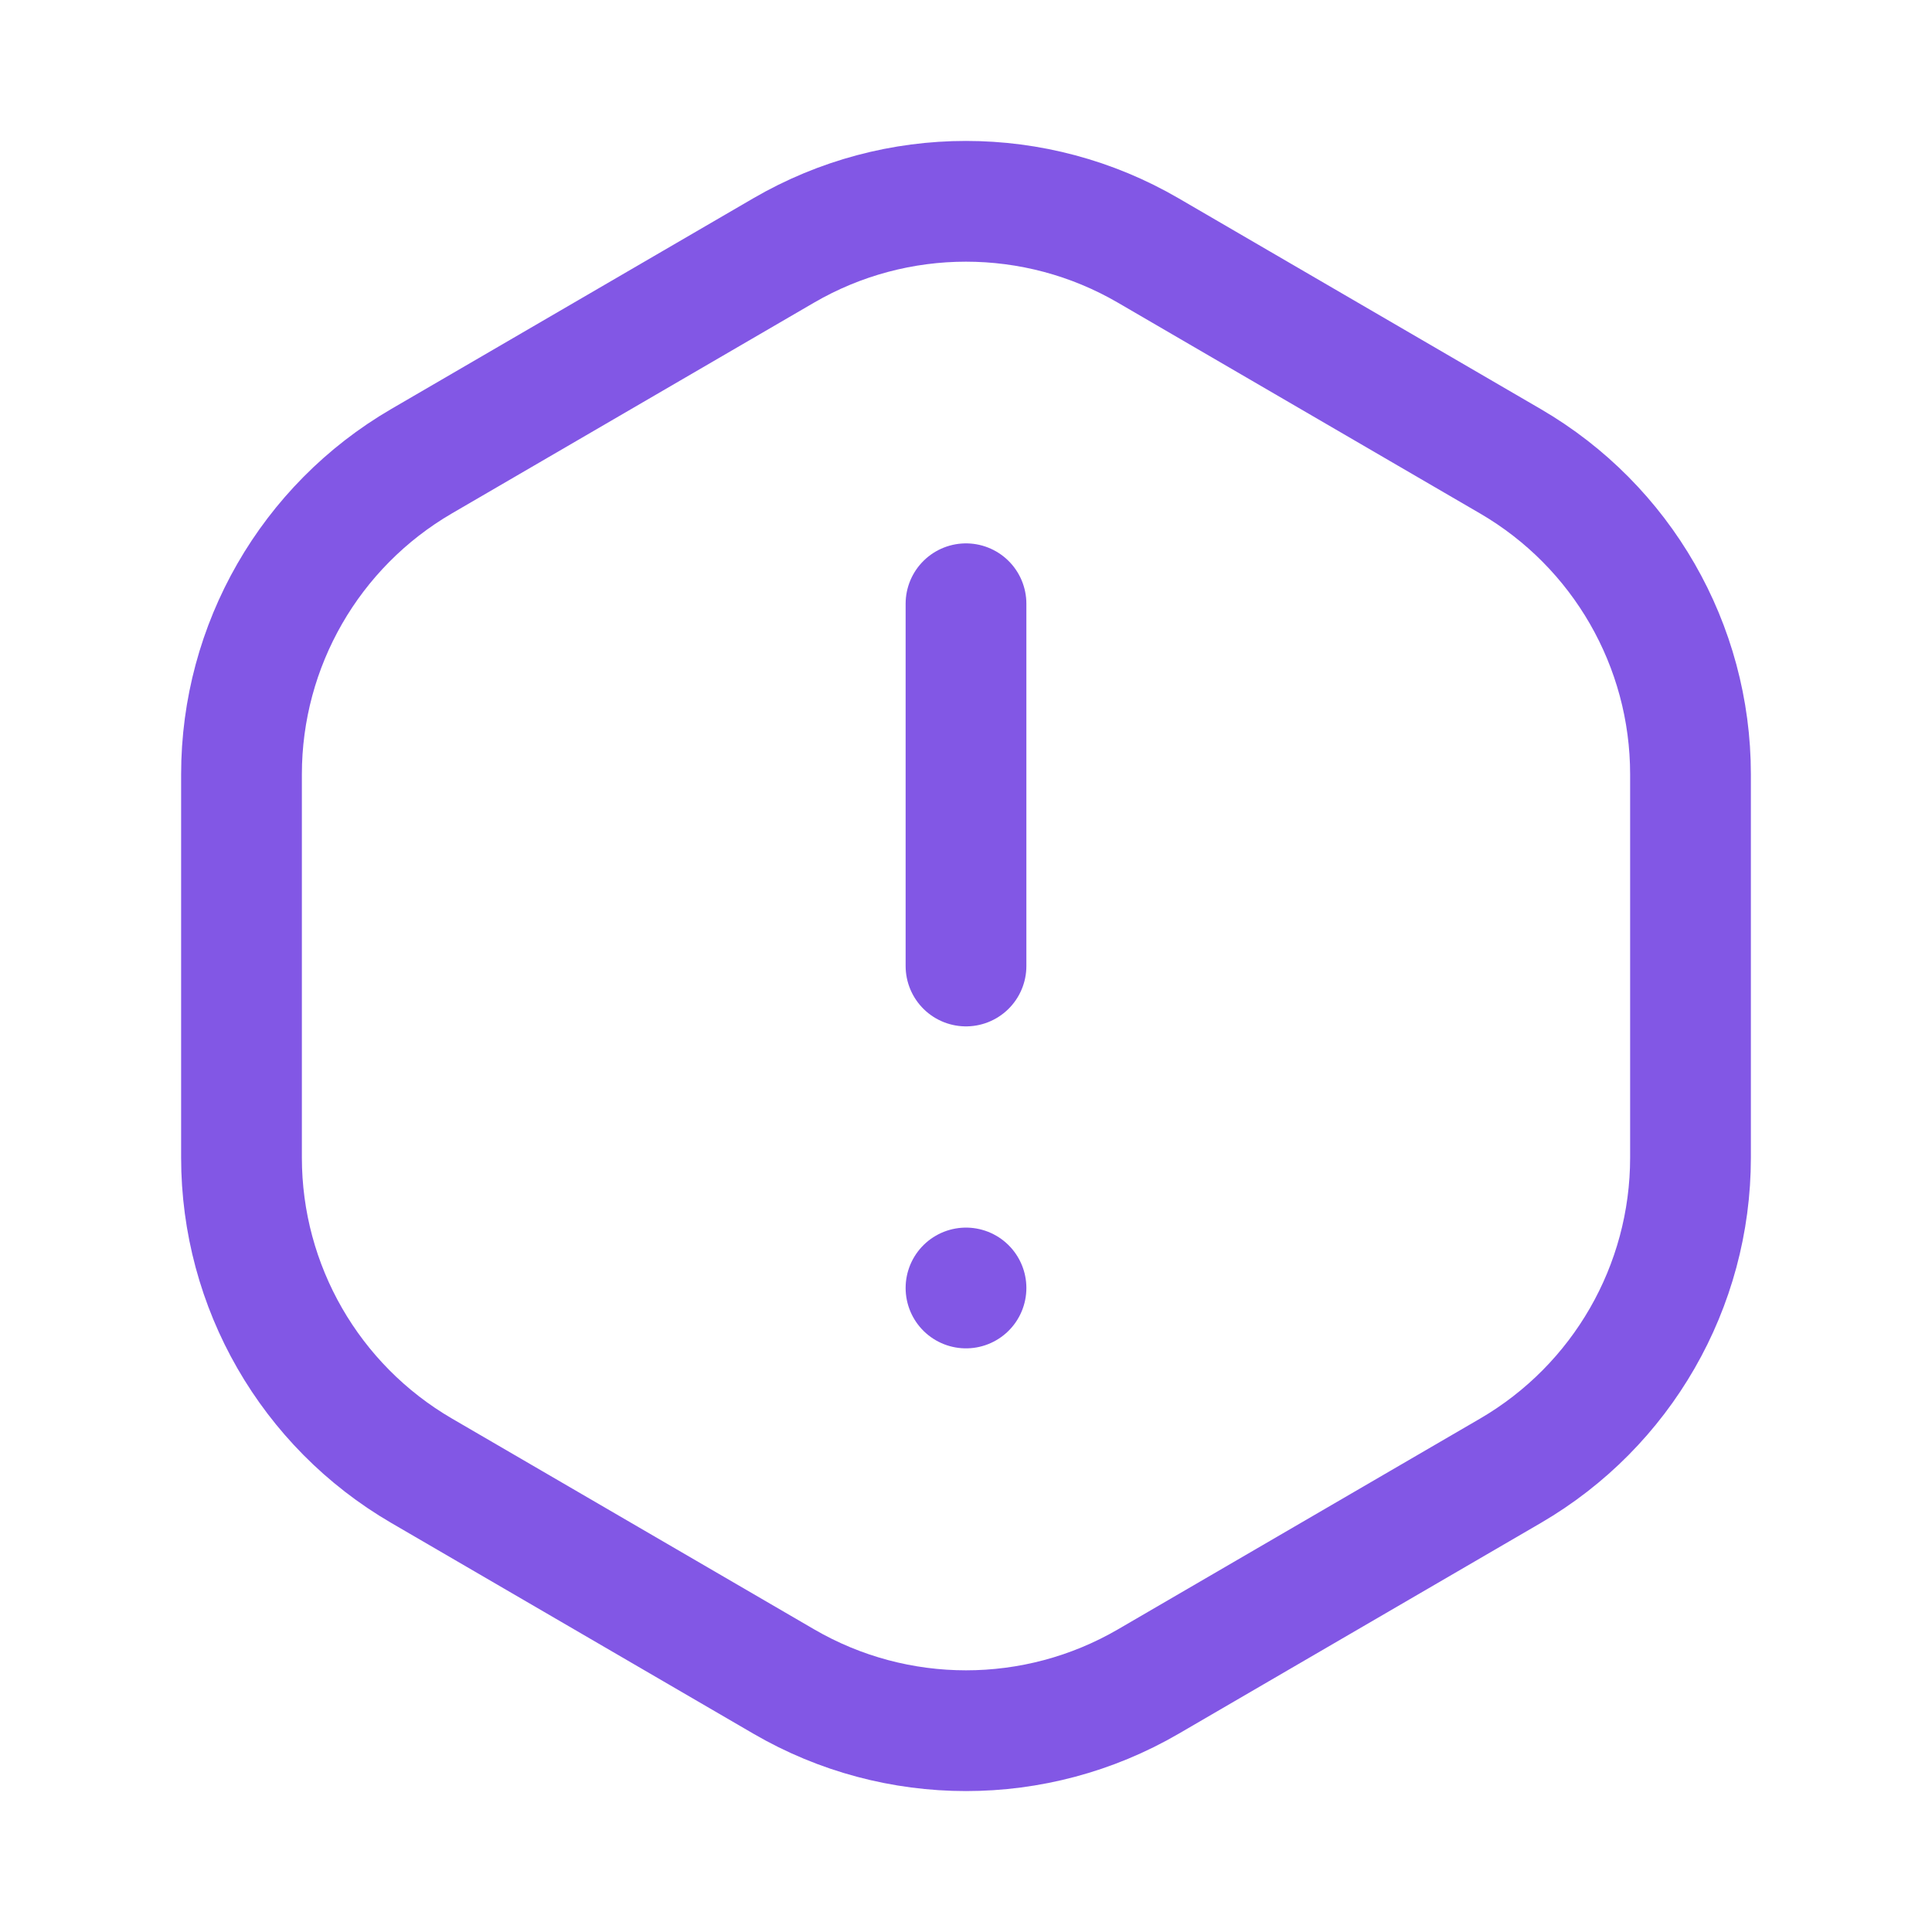
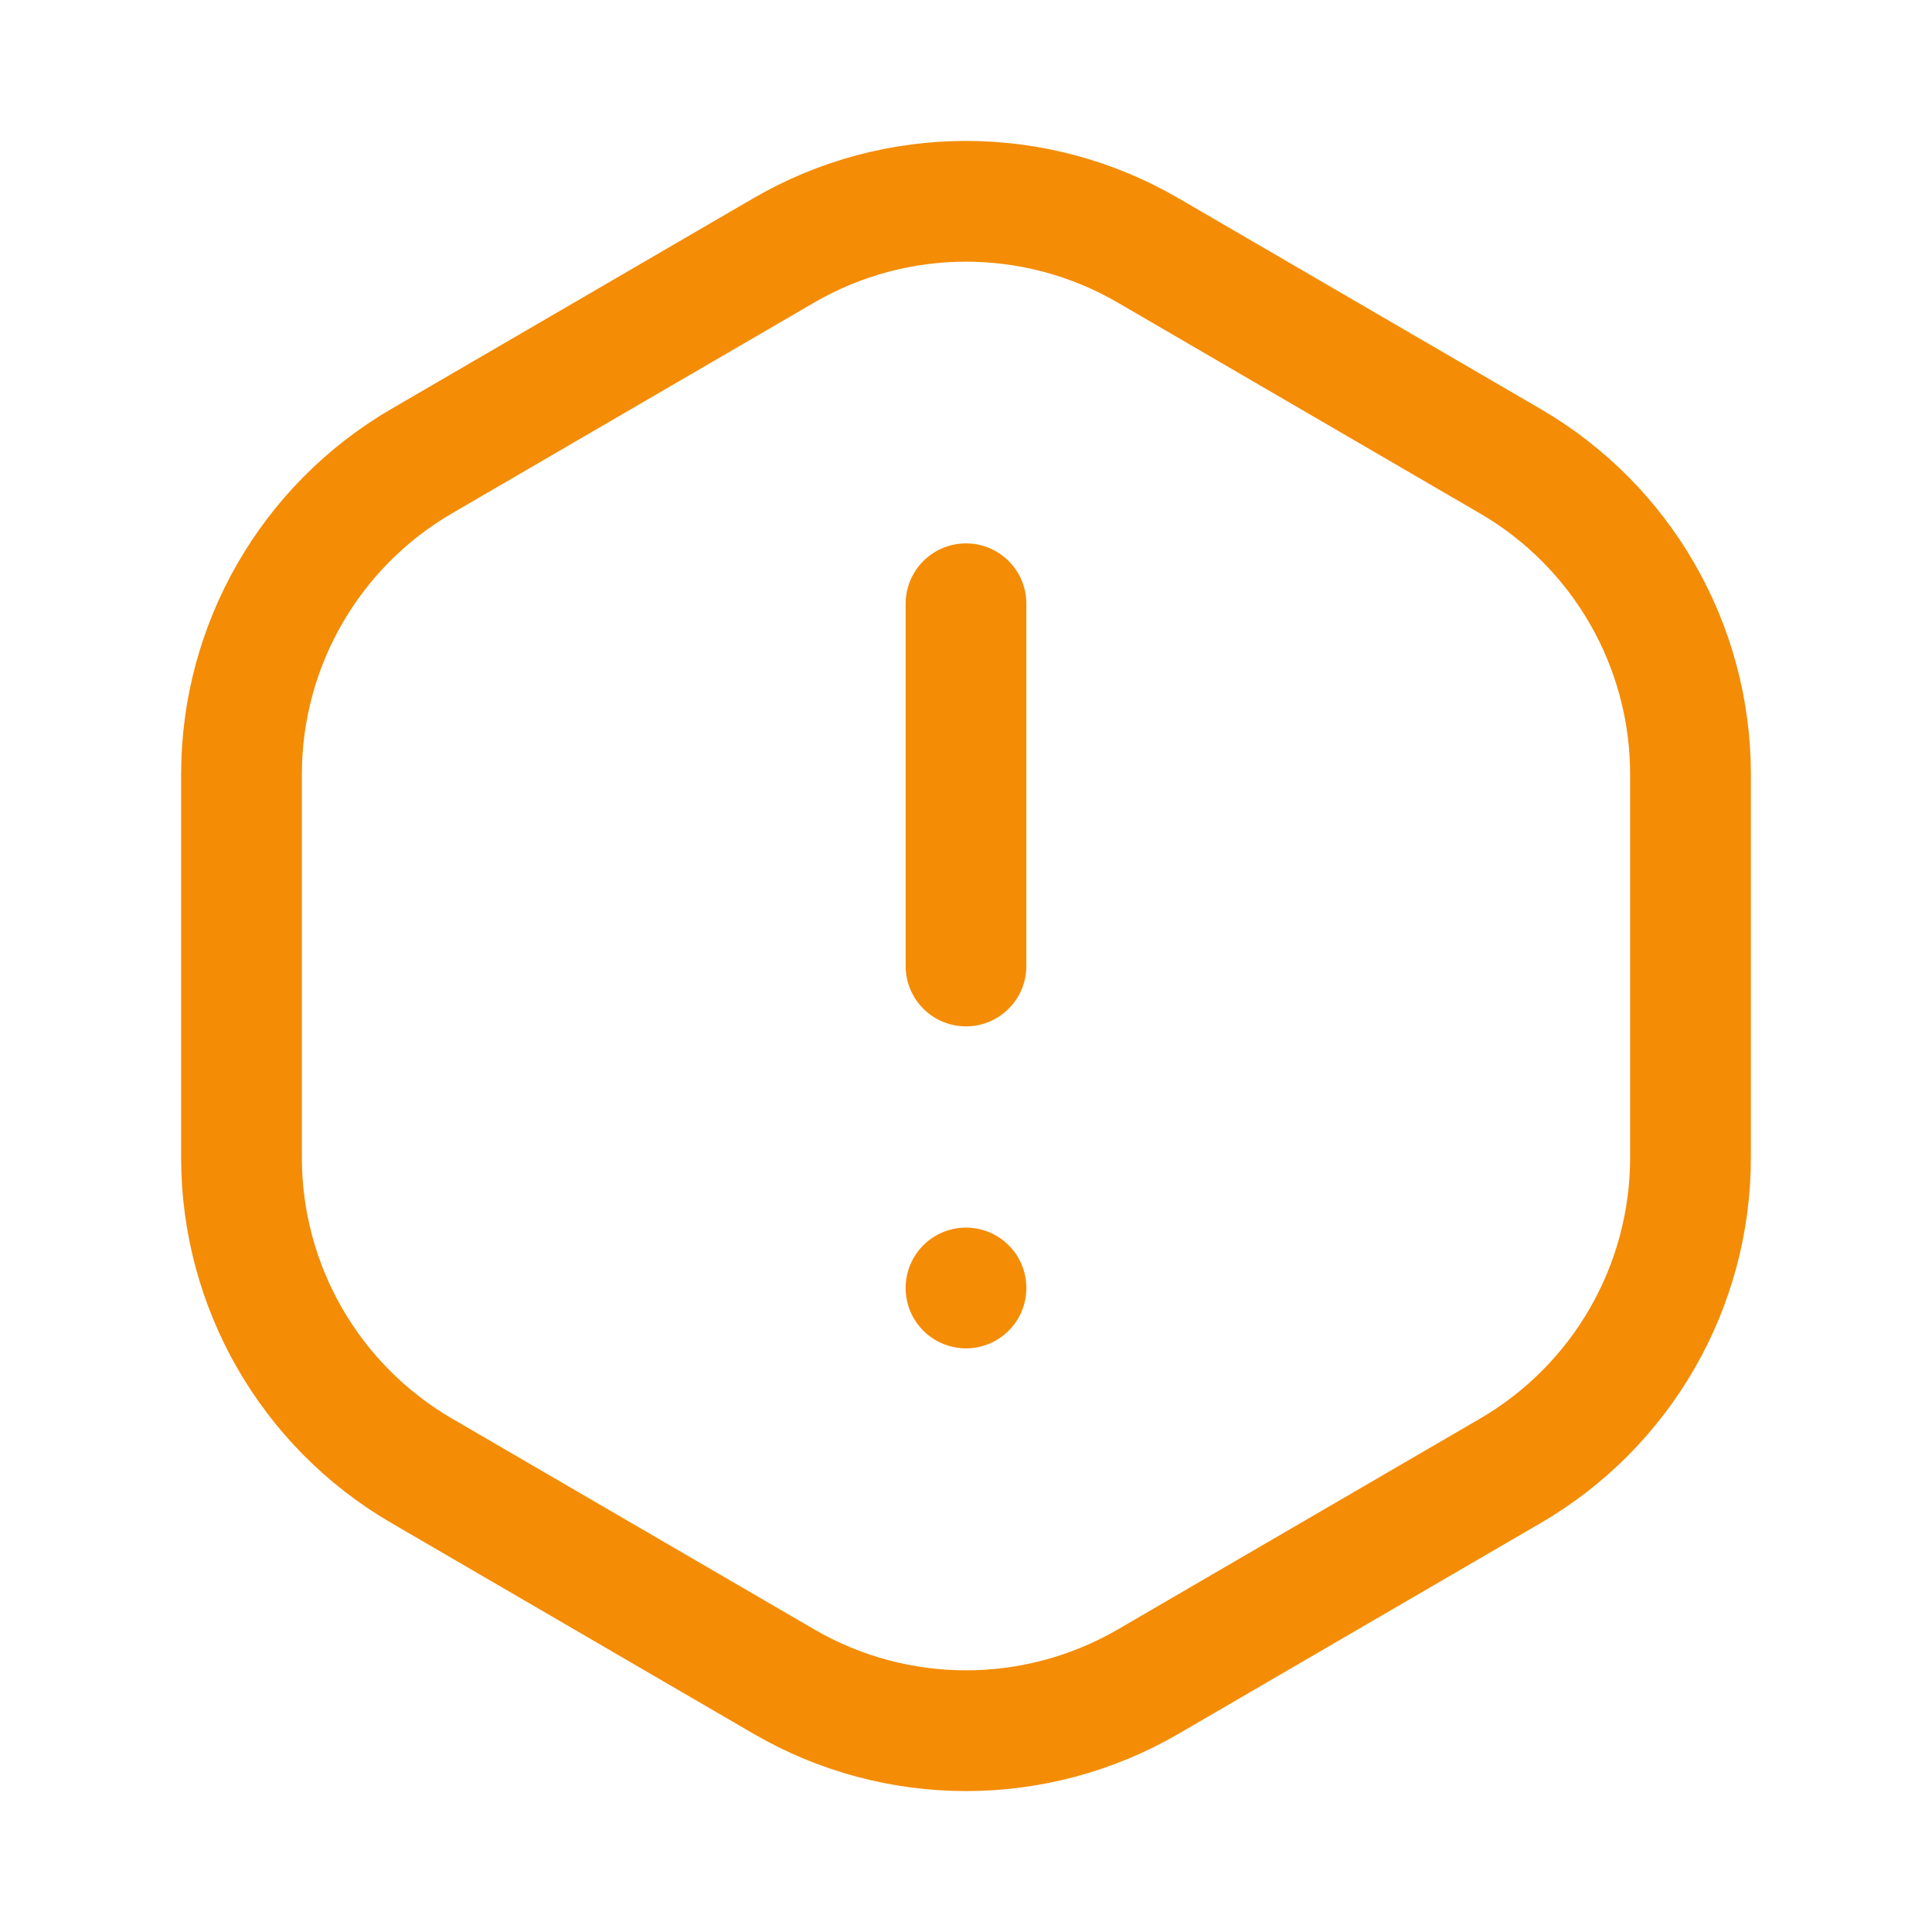
<svg xmlns="http://www.w3.org/2000/svg" width="32" height="32" viewBox="0 0 32 32" fill="none">
-   <path d="M16 16V10" stroke="#8257E5" stroke-width="2" stroke-linecap="round" stroke-linejoin="round" />
-   <path d="M16 21.333L16 21.333" stroke="#8257E5" stroke-width="2" stroke-linecap="round" stroke-linejoin="round" />
-   <path d="M4 19.174V12.825C4 10.689 5.136 8.715 6.981 7.64L12.981 4.148C14.847 3.063 17.152 3.063 19.017 4.148L25.017 7.64C26.864 8.715 28 10.689 28 12.825V19.174C28 21.311 26.864 23.285 25.019 24.36L19.019 27.852C17.153 28.937 14.848 28.937 12.983 27.852L6.983 24.36C5.136 23.285 4 21.311 4 19.174V19.174Z" stroke="#8257E5" stroke-width="2" stroke-linecap="round" stroke-linejoin="round" />
+   <path d="M16 16V10" stroke="#f48c06" stroke-width="2" stroke-linecap="round" stroke-linejoin="round" />
+   <path d="M16 21.333L16 21.333" stroke="#f48c06" stroke-width="2" stroke-linecap="round" stroke-linejoin="round" />
+   <path d="M4 19.174V12.825C4 10.689 5.136 8.715 6.981 7.64L12.981 4.148C14.847 3.063 17.152 3.063 19.017 4.148L25.017 7.64C26.864 8.715 28 10.689 28 12.825V19.174C28 21.311 26.864 23.285 25.019 24.36L19.019 27.852C17.153 28.937 14.848 28.937 12.983 27.852L6.983 24.36C5.136 23.285 4 21.311 4 19.174V19.174Z" stroke="#f48c06" stroke-width="2" stroke-linecap="round" stroke-linejoin="round" />
</svg>
